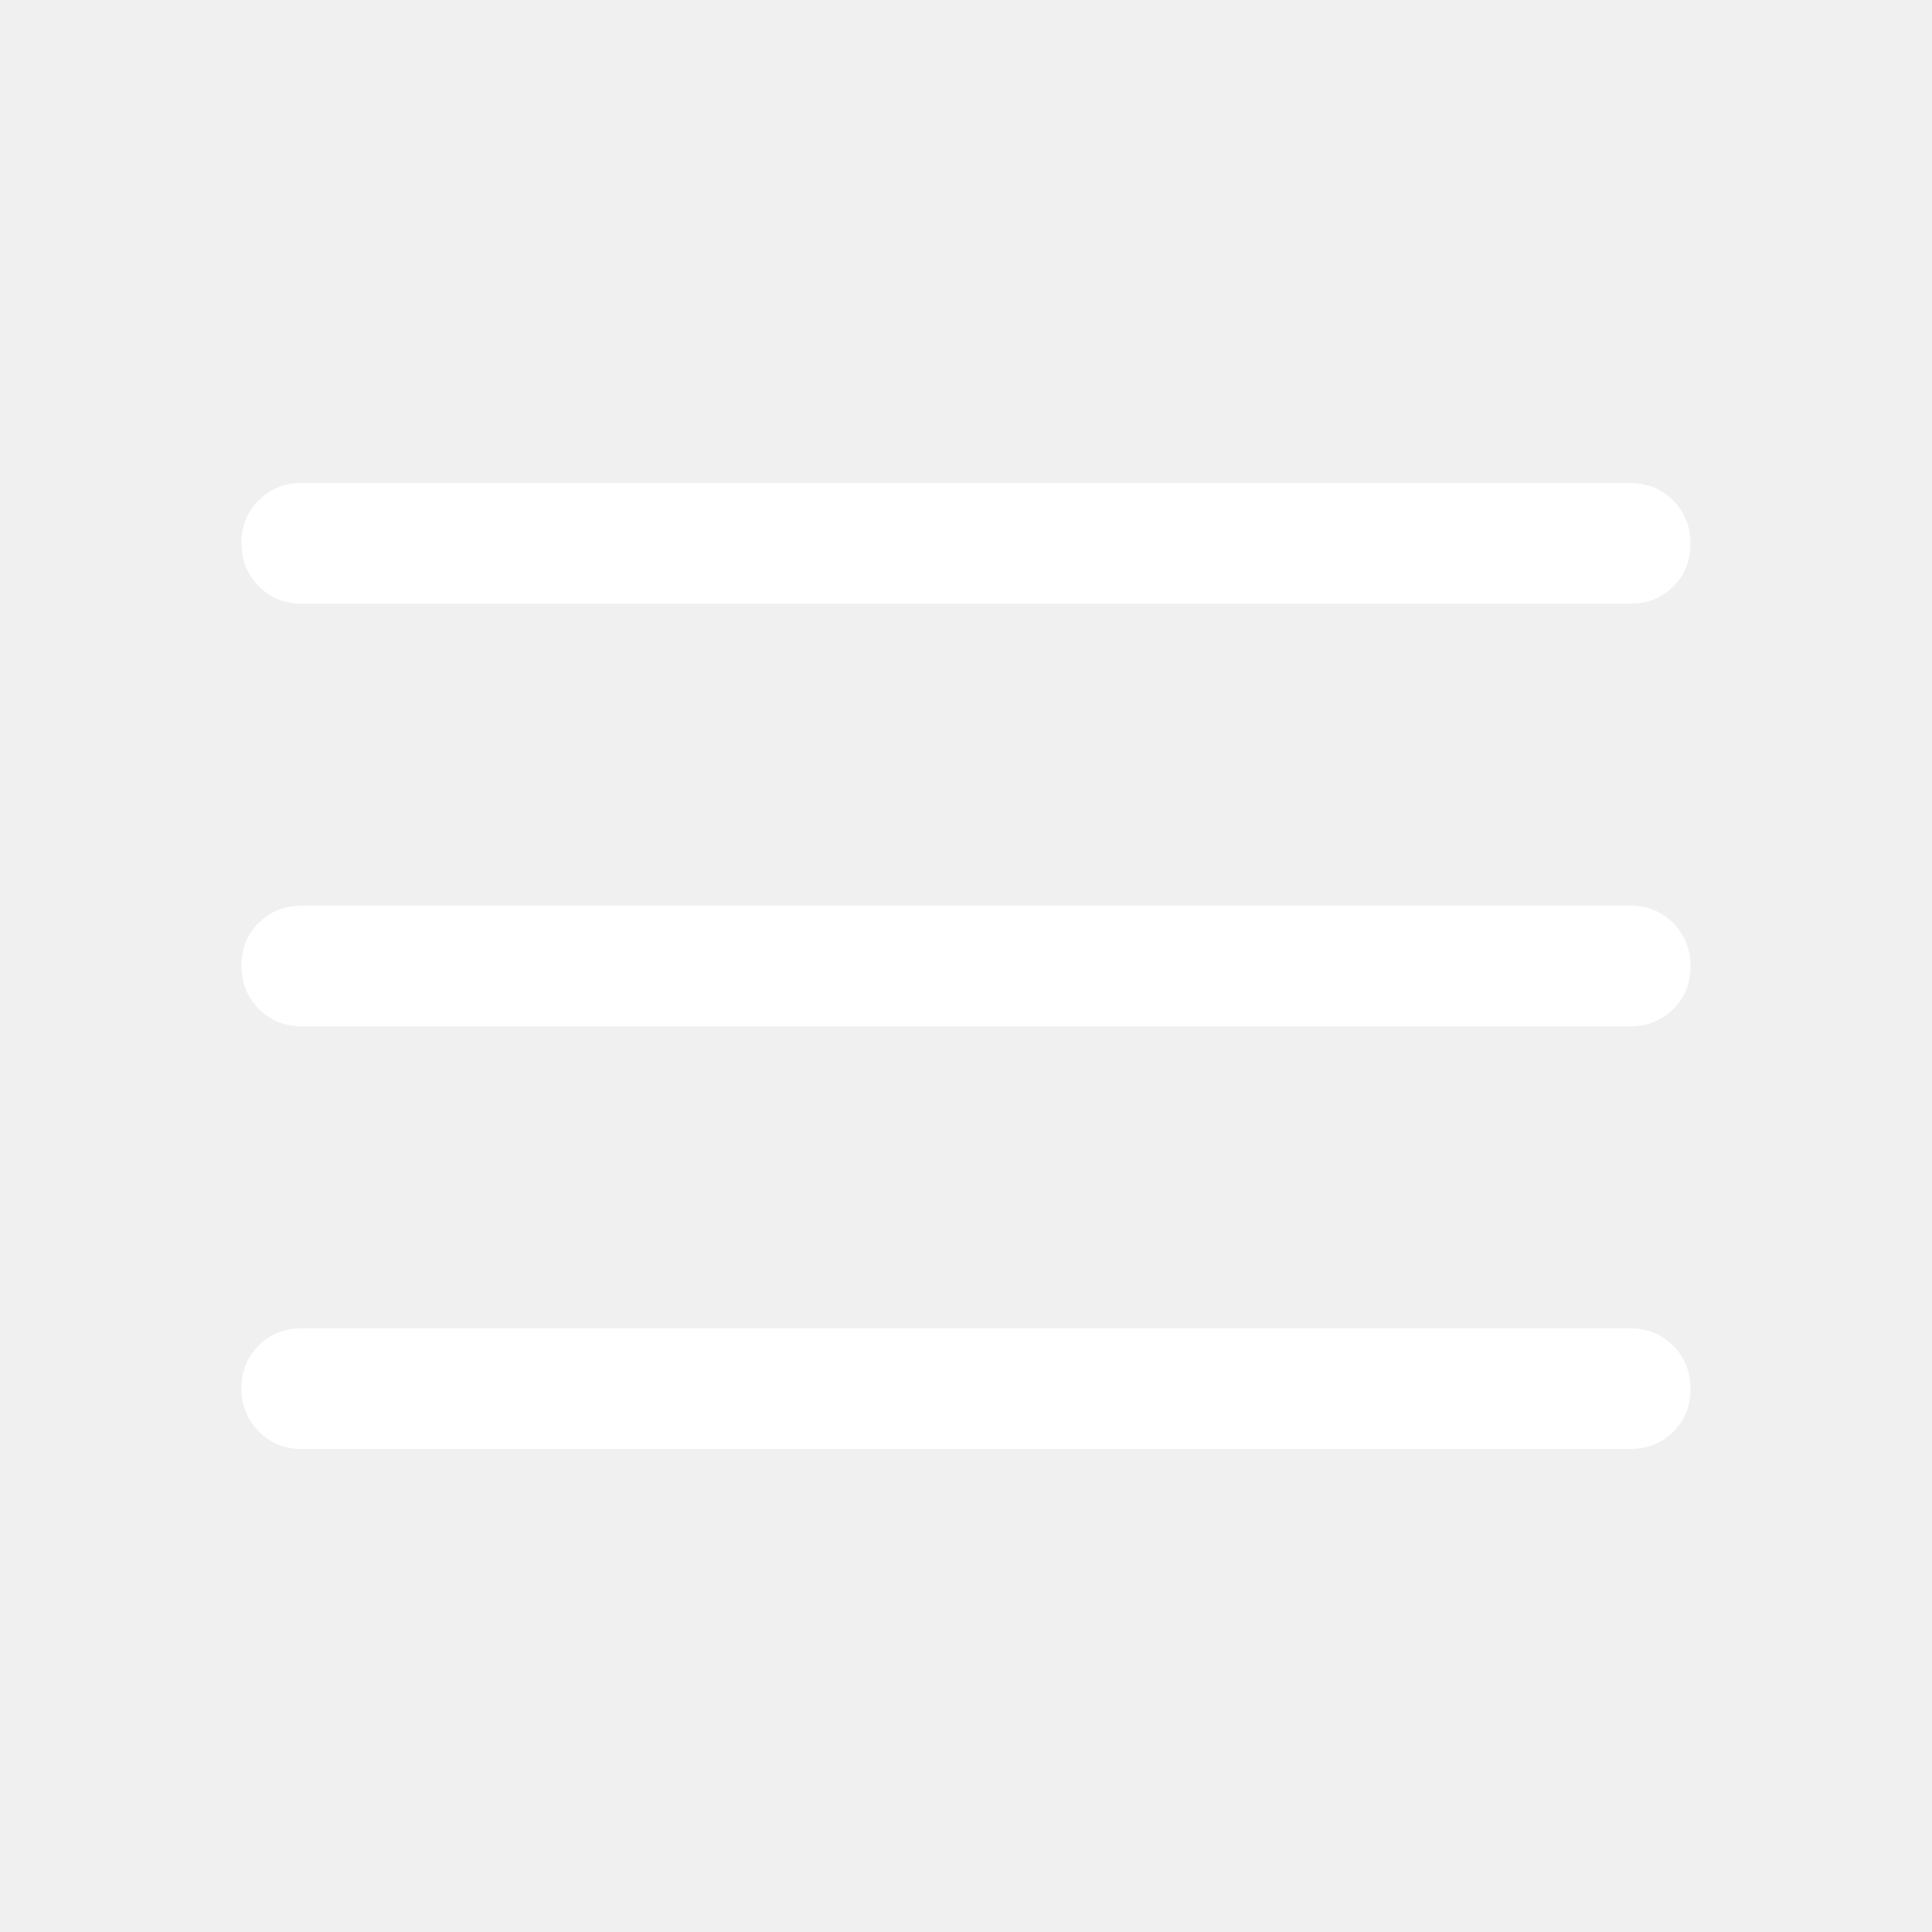
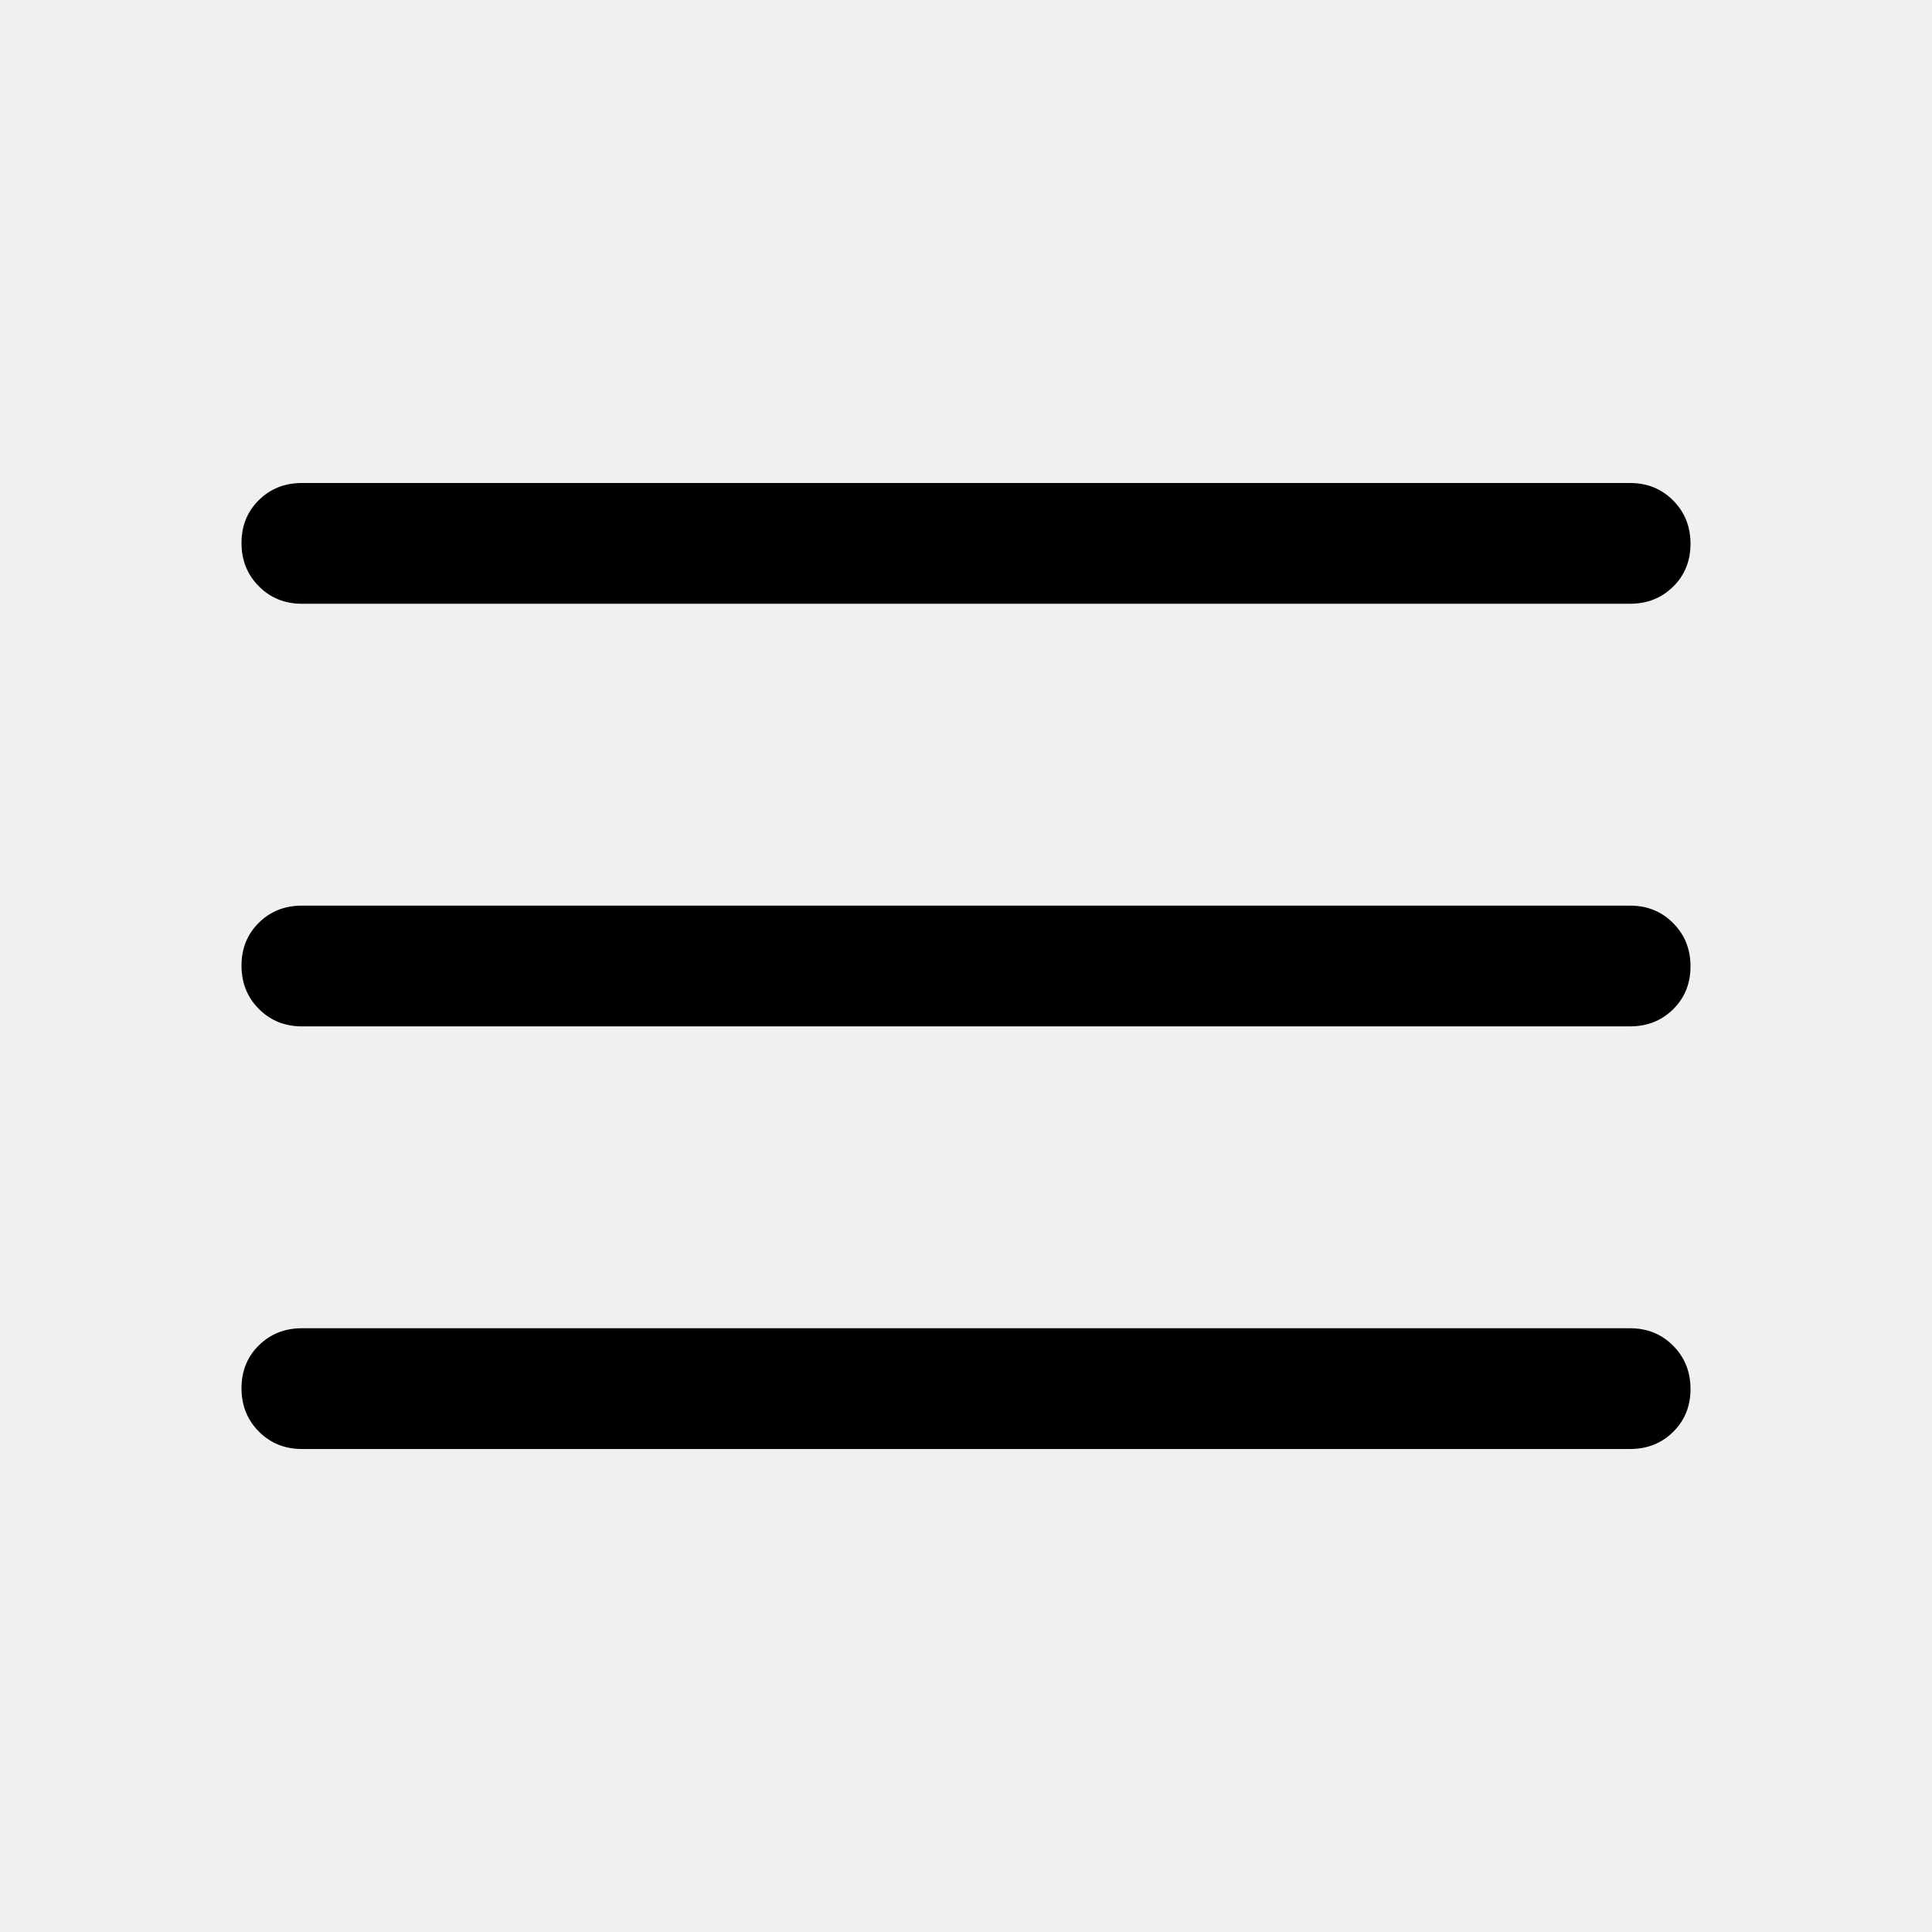
<svg xmlns="http://www.w3.org/2000/svg" height="48" viewBox="0 96 960 960" width="48">
-   <path d="M150 816q-12.75 0-21.375-8.675-8.625-8.676-8.625-21.5 0-12.825 8.625-21.325T150 756h660q12.75 0 21.375 8.675 8.625 8.676 8.625 21.5 0 12.825-8.625 21.325T810 816H150Zm0-210q-12.75 0-21.375-8.675-8.625-8.676-8.625-21.5 0-12.825 8.625-21.325T150 546h660q12.75 0 21.375 8.675 8.625 8.676 8.625 21.5 0 12.825-8.625 21.325T810 606H150Zm0-210q-12.75 0-21.375-8.675-8.625-8.676-8.625-21.5 0-12.825 8.625-21.325T150 336h660q12.75 0 21.375 8.675 8.625 8.676 8.625 21.5 0 12.825-8.625 21.325T810 396H150Z" fill="white" />
+   <path d="M150 816q-12.75 0-21.375-8.675-8.625-8.676-8.625-21.5 0-12.825 8.625-21.325T150 756h660q12.75 0 21.375 8.675 8.625 8.676 8.625 21.5 0 12.825-8.625 21.325T810 816H150Zm0-210q-12.75 0-21.375-8.675-8.625-8.676-8.625-21.5 0-12.825 8.625-21.325T150 546h660q12.75 0 21.375 8.675 8.625 8.676 8.625 21.5 0 12.825-8.625 21.325T810 606H150Zm0-210q-12.75 0-21.375-8.675-8.625-8.676-8.625-21.5 0-12.825 8.625-21.325T150 336h660q12.75 0 21.375 8.675 8.625 8.676 8.625 21.5 0 12.825-8.625 21.325T810 396H150Z" />
</svg>
